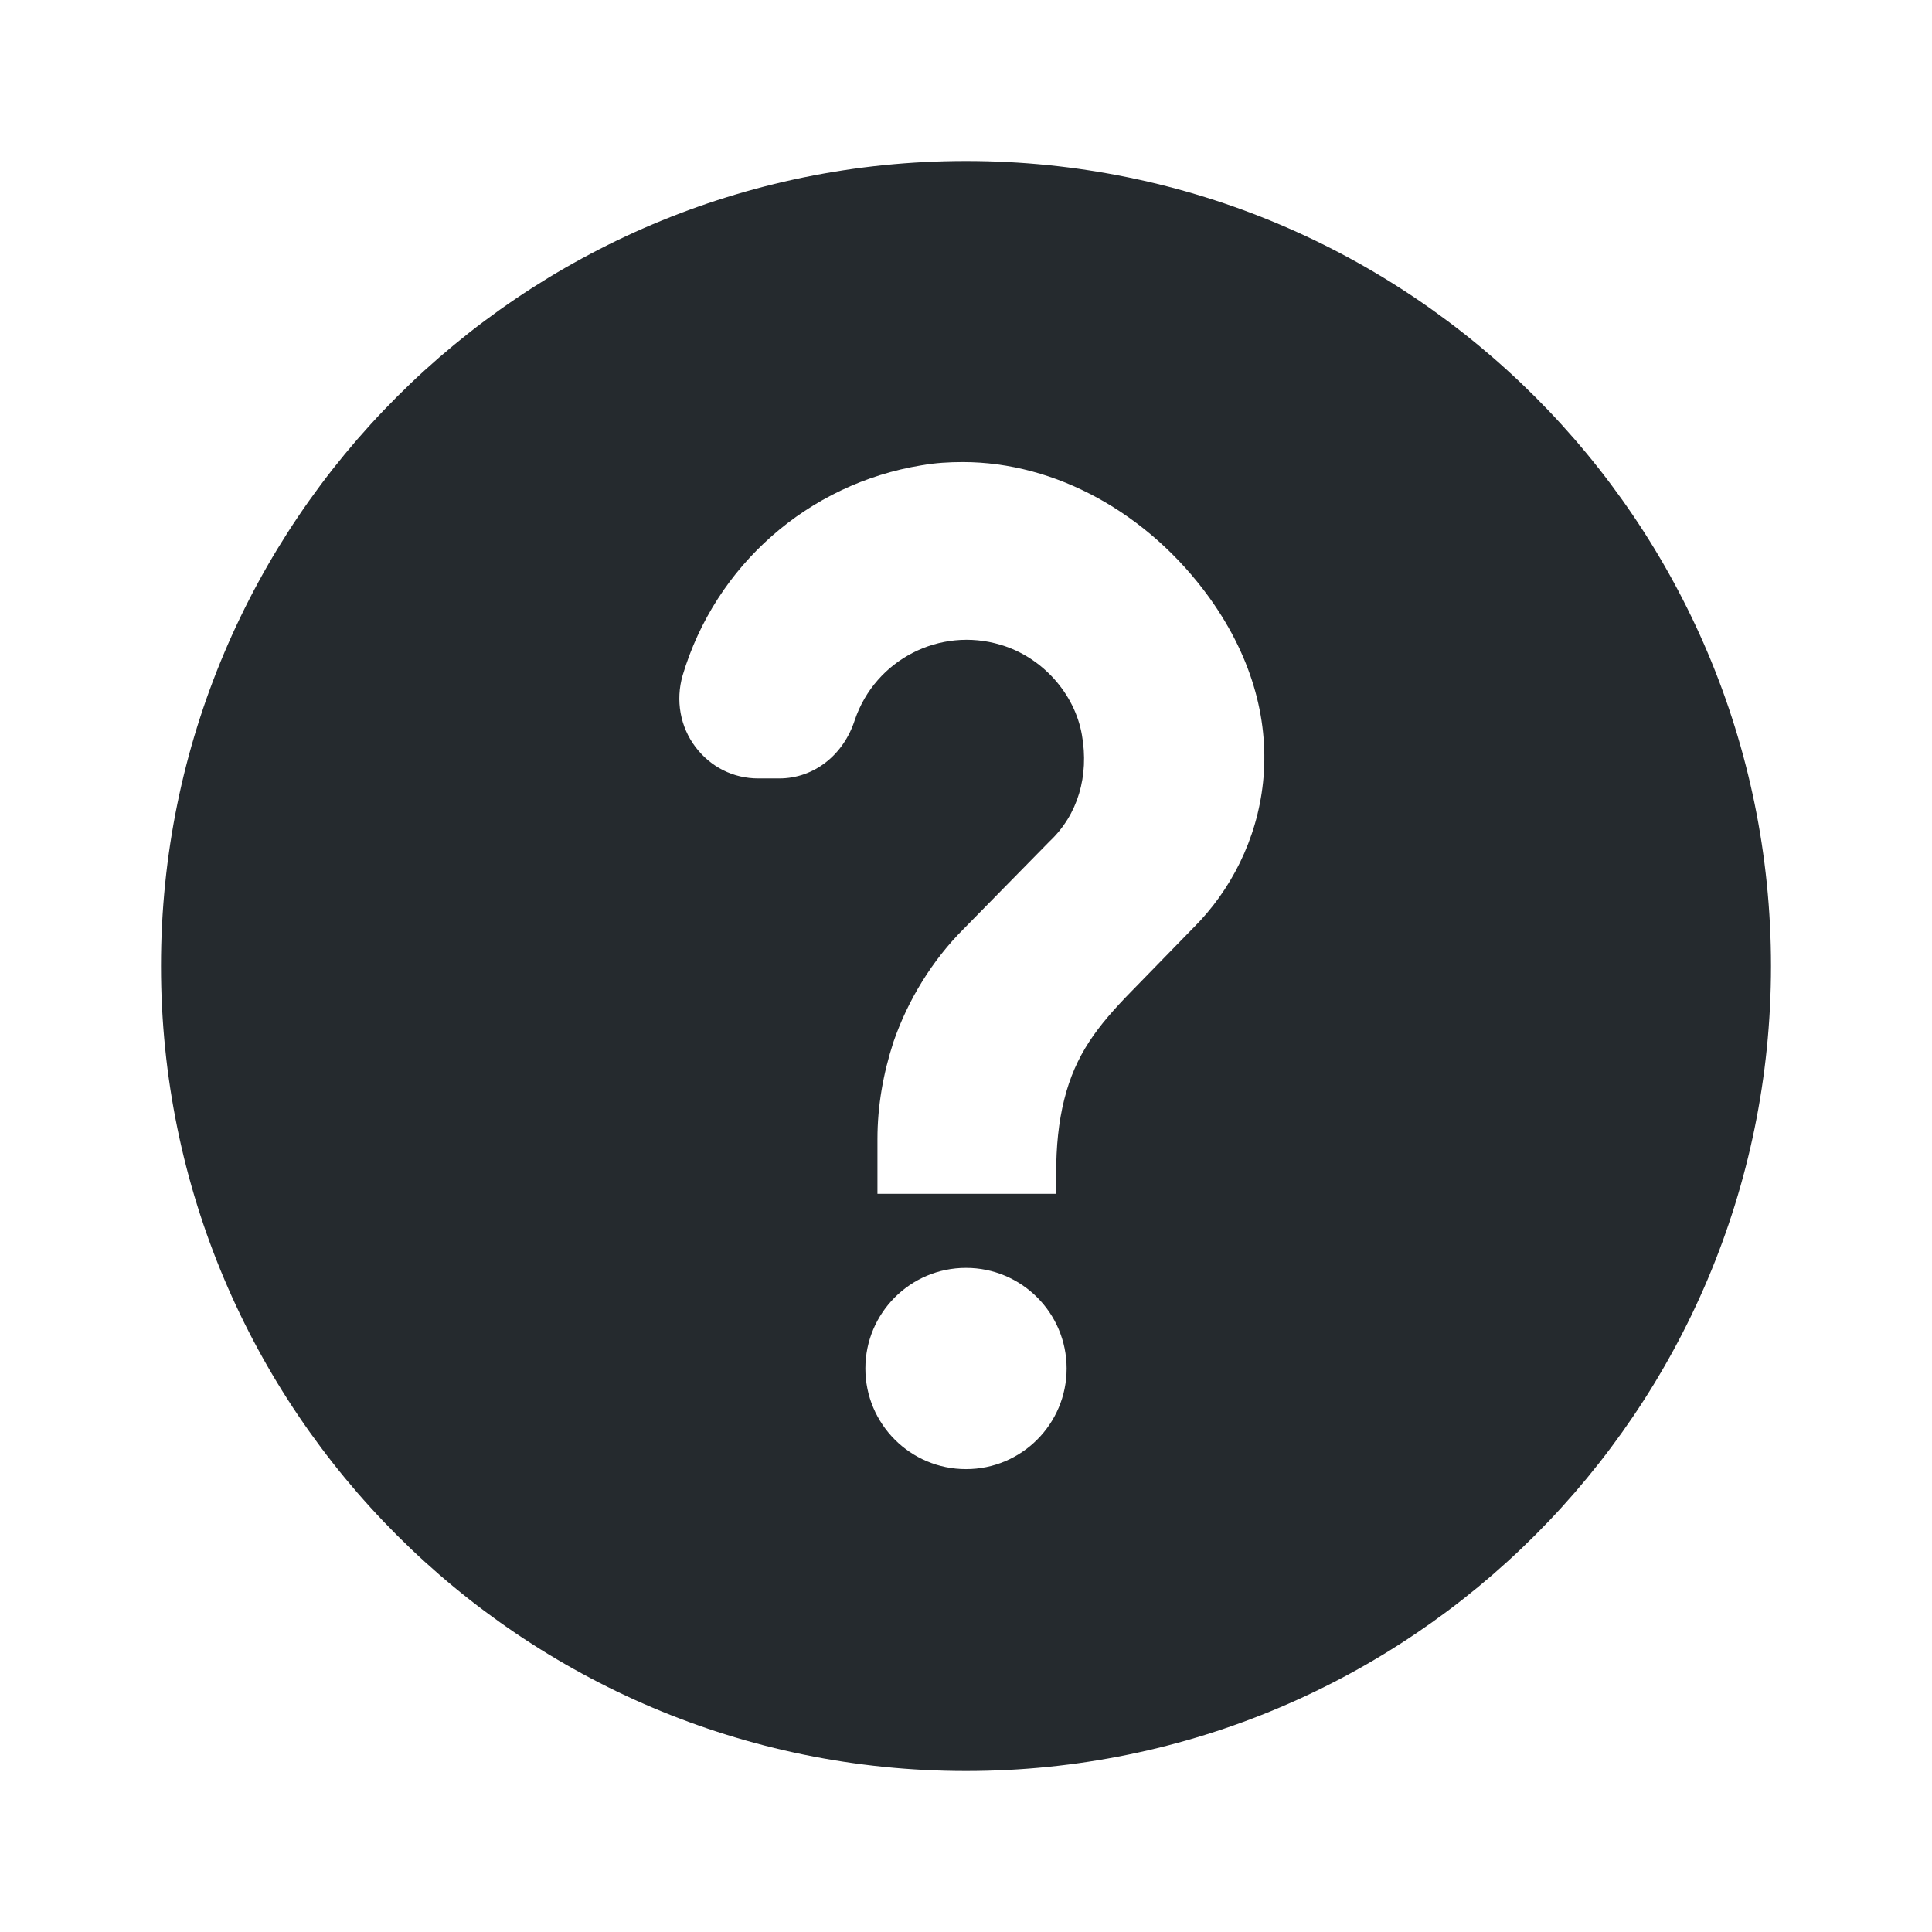
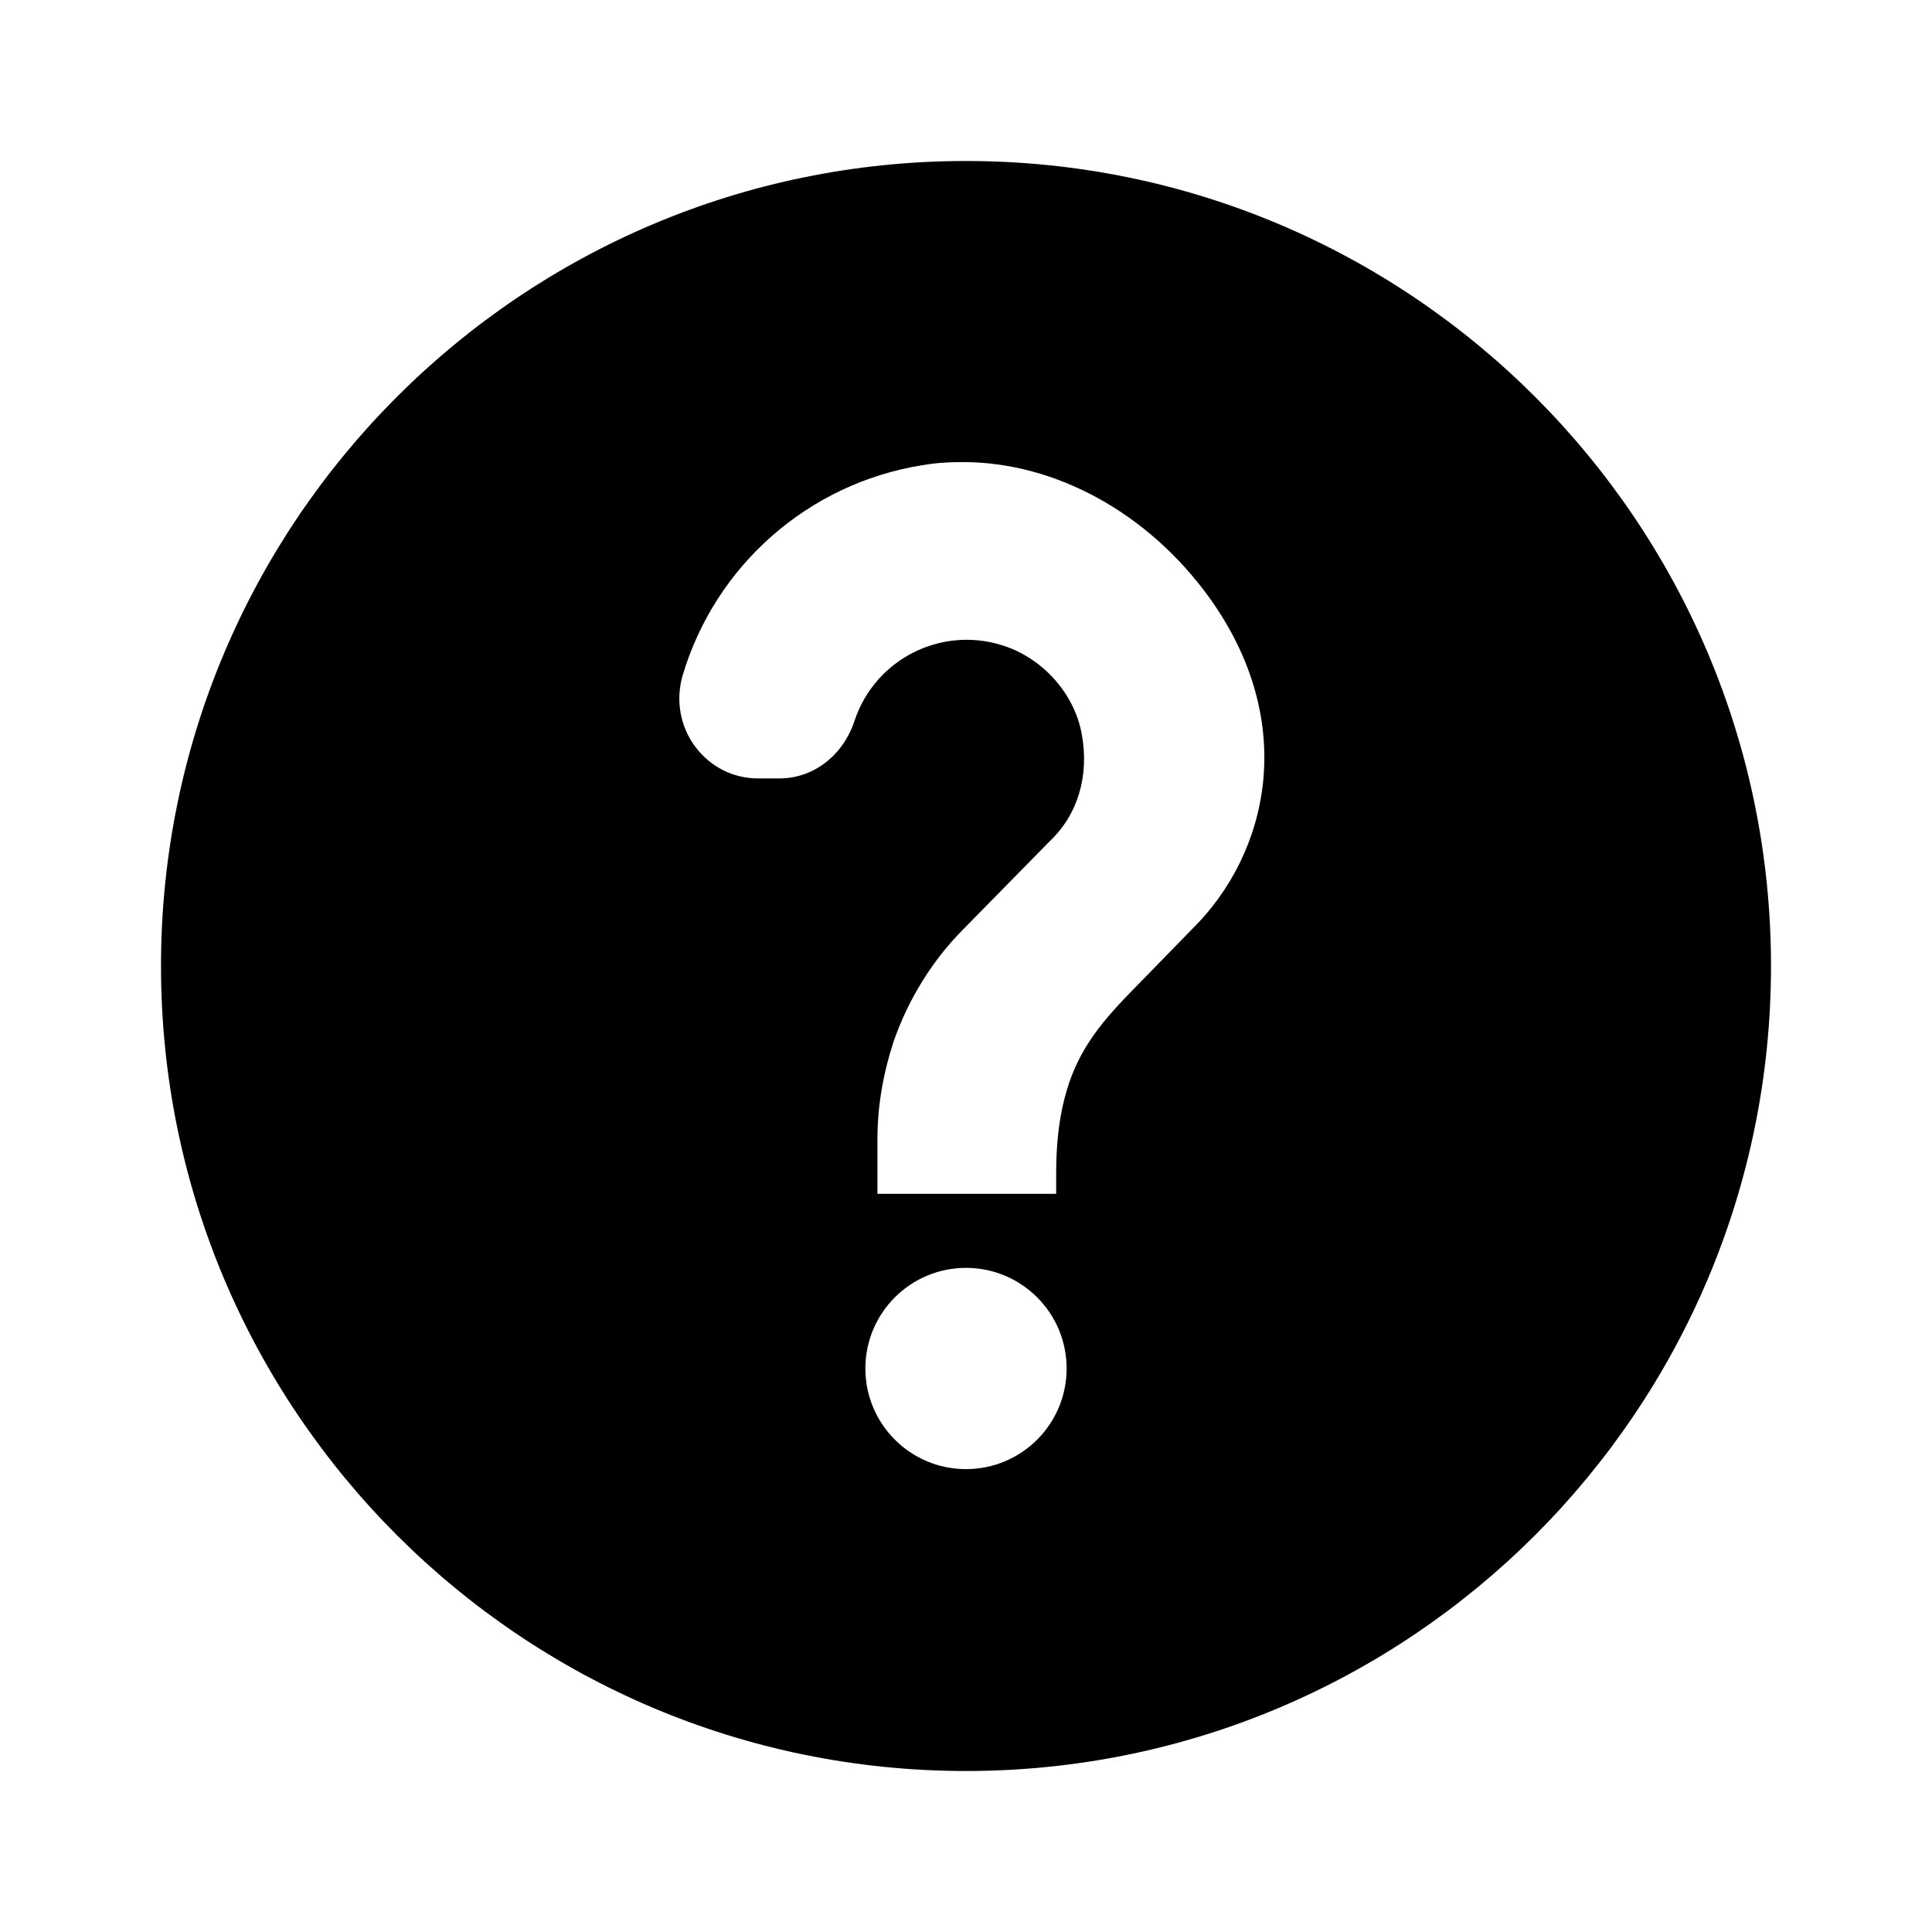
<svg xmlns="http://www.w3.org/2000/svg" width="24" height="24" fill="currentColor" viewBox="0 0 24 24">
-   <path fill="#252a2e" d="M12 2C6.48 2 2 6.48 2 12s4.48 10 10 10 10-4.48 10-10S17.52 2 12 2Zm0 16.25a1.25 1.25 0 1 1 0-2.5 1.25 1.25 0 0 1 0 2.5Zm2.82-6.72-.77.79c-.42.43-.69.78-.83 1.34-.07.28-.1.58-.1.92v.25H10.9v-.68c0-.41.07-.81.2-1.21.18-.52.48-1.01.87-1.4l1.07-1.09c.35-.33.49-.81.4-1.32-.09-.52-.5-.97-1.01-1.12a1.467 1.467 0 0 0-1.81.93c-.14.44-.51.73-.94.73h-.26c-.31 0-.59-.14-.78-.39-.19-.25-.25-.58-.16-.89a3.72 3.72 0 0 1 2.97-2.61c.17-.03.34-.04.51-.04 1.15 0 2.3.63 3.06 1.68 1.13 1.57.72 3.19-.19 4.1Z" />
+   <path d="M12 2C6.48 2 2 6.48 2 12s4.48 10 10 10 10-4.48 10-10S17.52 2 12 2Zm0 16.25a1.25 1.25 0 1 1 0-2.5 1.25 1.25 0 0 1 0 2.5Zm2.82-6.72-.77.79c-.42.43-.69.78-.83 1.34-.07.28-.1.58-.1.92v.25H10.9v-.68c0-.41.07-.81.2-1.21.18-.52.48-1.01.87-1.4l1.07-1.09c.35-.33.49-.81.4-1.32-.09-.52-.5-.97-1.01-1.12a1.467 1.467 0 0 0-1.81.93c-.14.44-.51.73-.94.73h-.26c-.31 0-.59-.14-.78-.39-.19-.25-.25-.58-.16-.89a3.72 3.72 0 0 1 2.97-2.61c.17-.03.34-.04.51-.04 1.15 0 2.3.63 3.06 1.68 1.13 1.57.72 3.19-.19 4.1Z" />
</svg>
